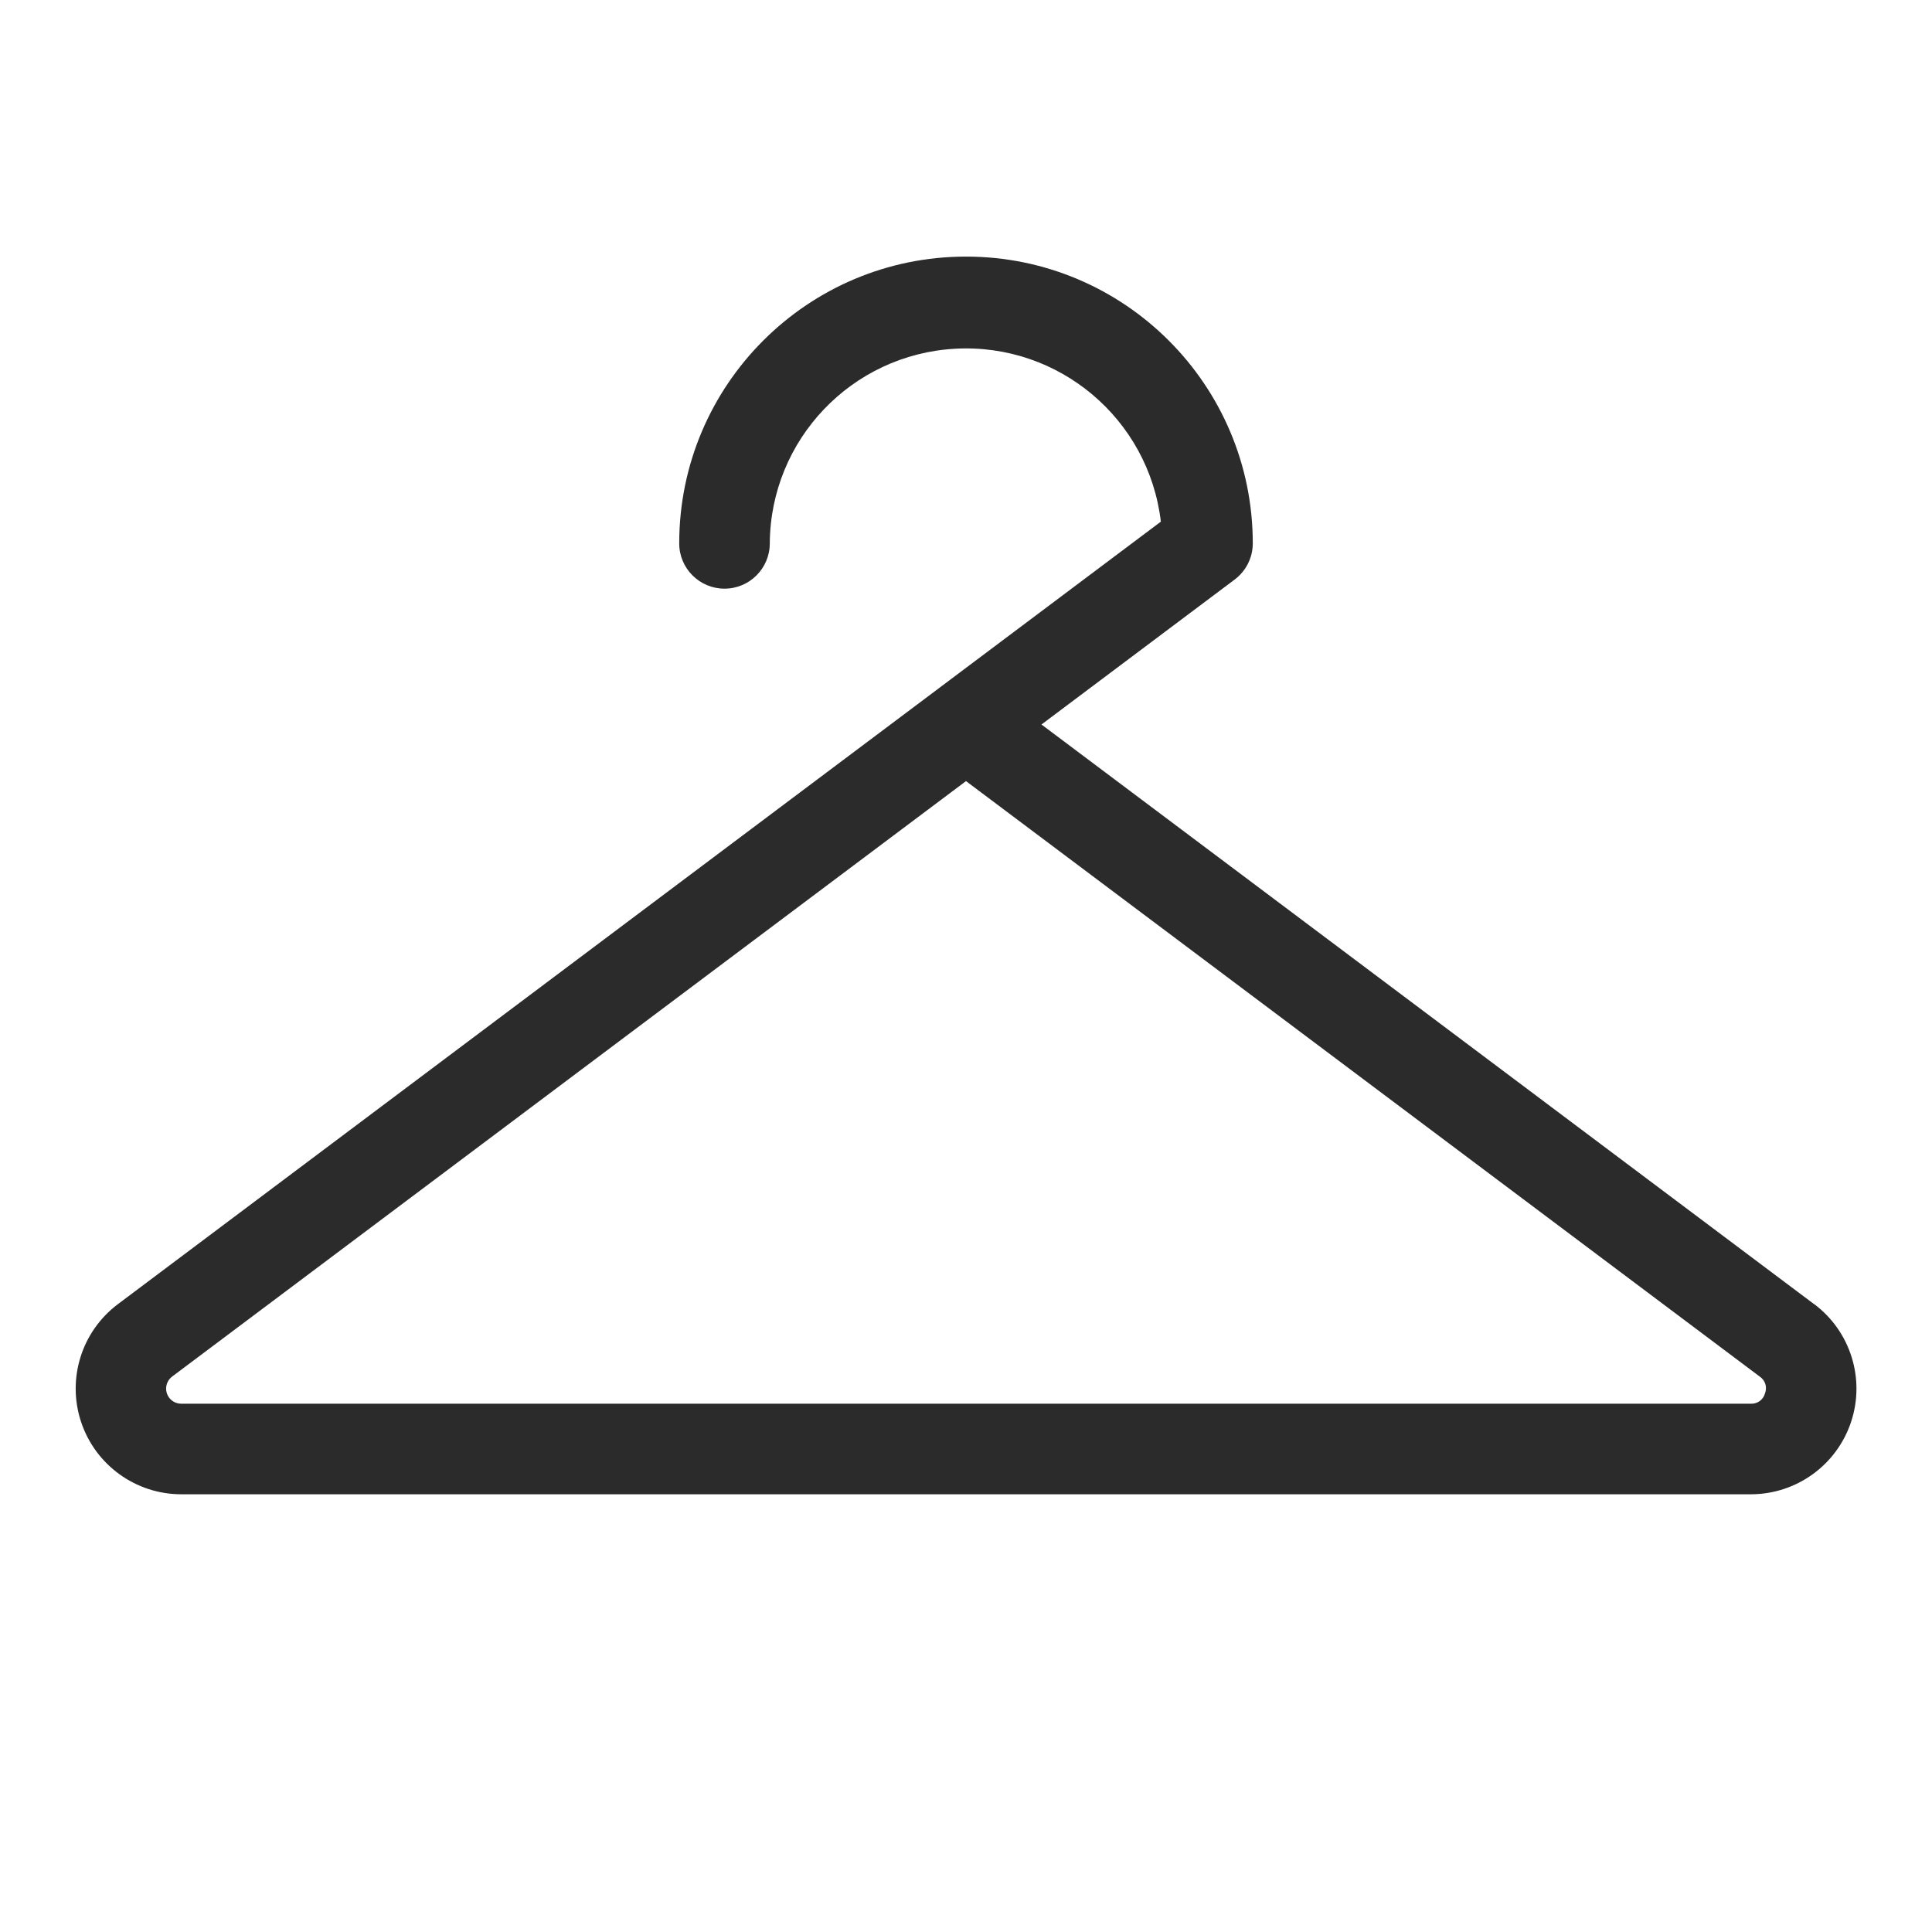
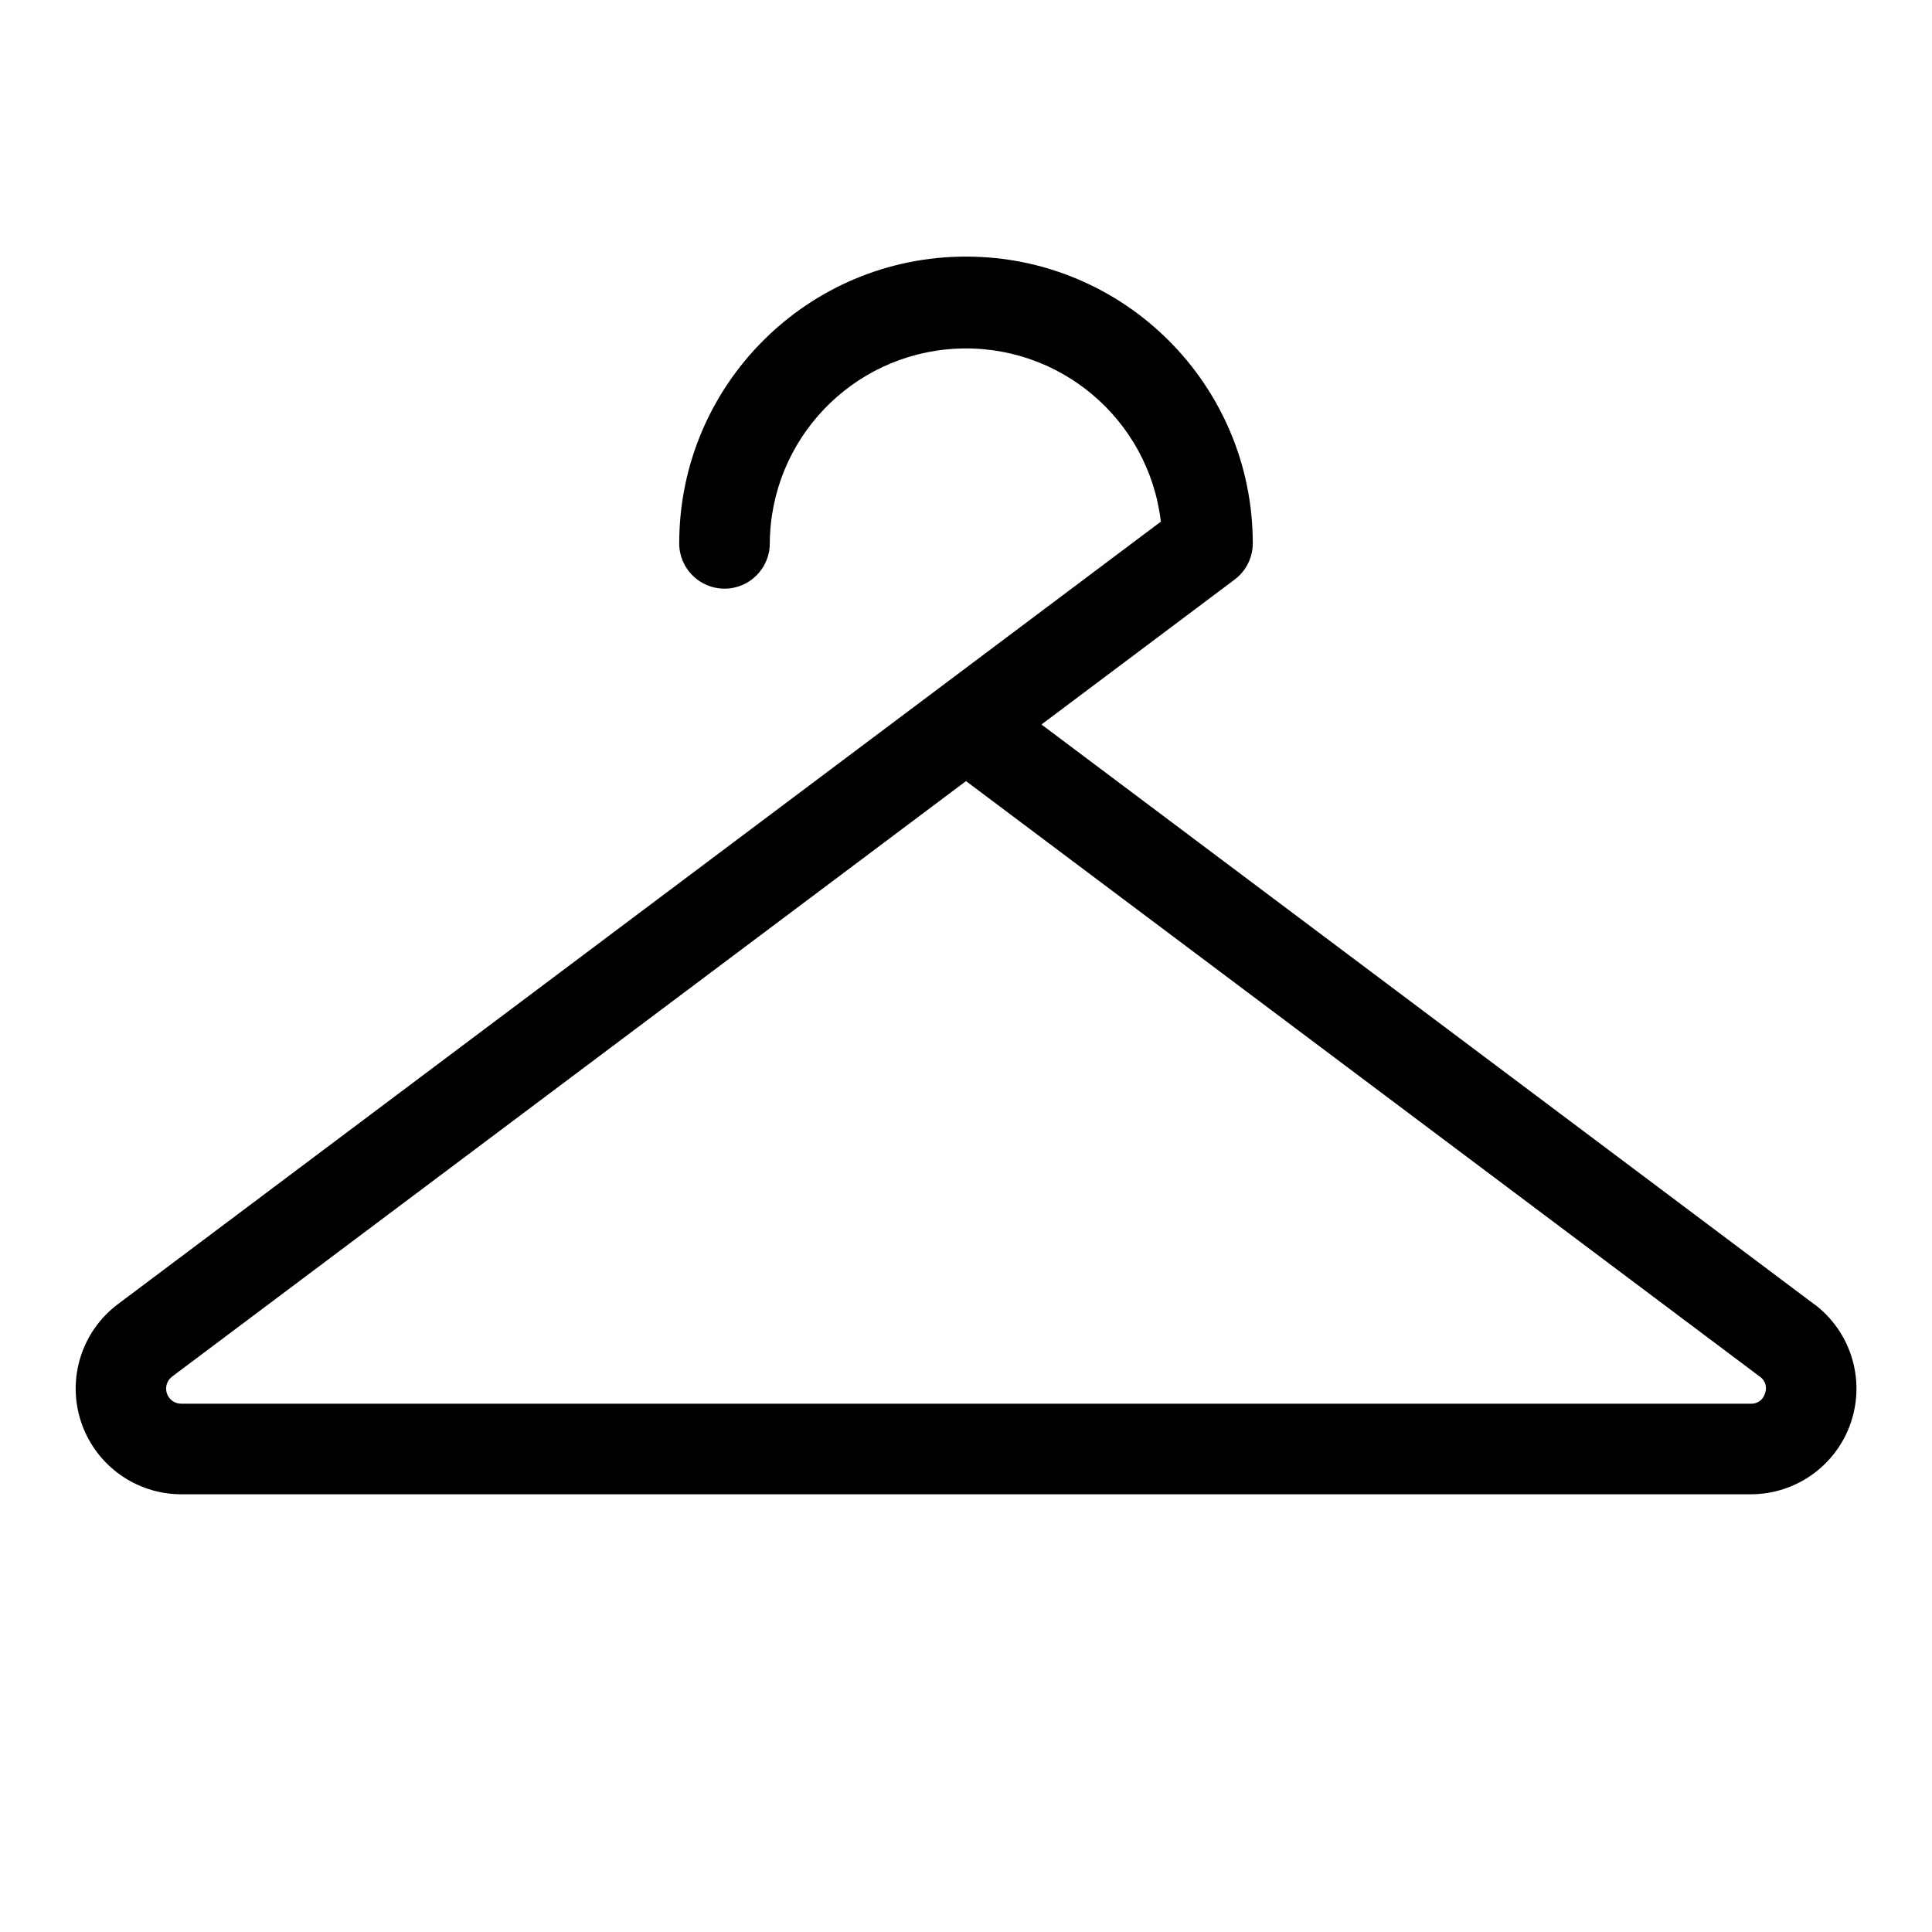
- <svg xmlns="http://www.w3.org/2000/svg" viewBox="0 0 256 256" fill="#2B2B2B">
+ <svg xmlns="http://www.w3.org/2000/svg" viewBox="0 0 256 256" fill="#000000">
  <path d="M240.37,172.8,138,96l25.59-19.2A6,6,0,0,0,166,72a38,38,0,1,0-76,0,6,6,0,0,0,12,0,26,26,0,0,1,51.82-2.88l-29.32,22-.21.16L15.63,172.8A14,14,0,0,0,24,198H232a14,14,0,0,0,8.39-25.2Zm-6.5,11.83A1.85,1.85,0,0,1,232,186H24a2,2,0,0,1-1.19-3.6L128,103.5l105.17,78.9A1.85,1.85,0,0,1,233.87,184.63Z" />
</svg>
